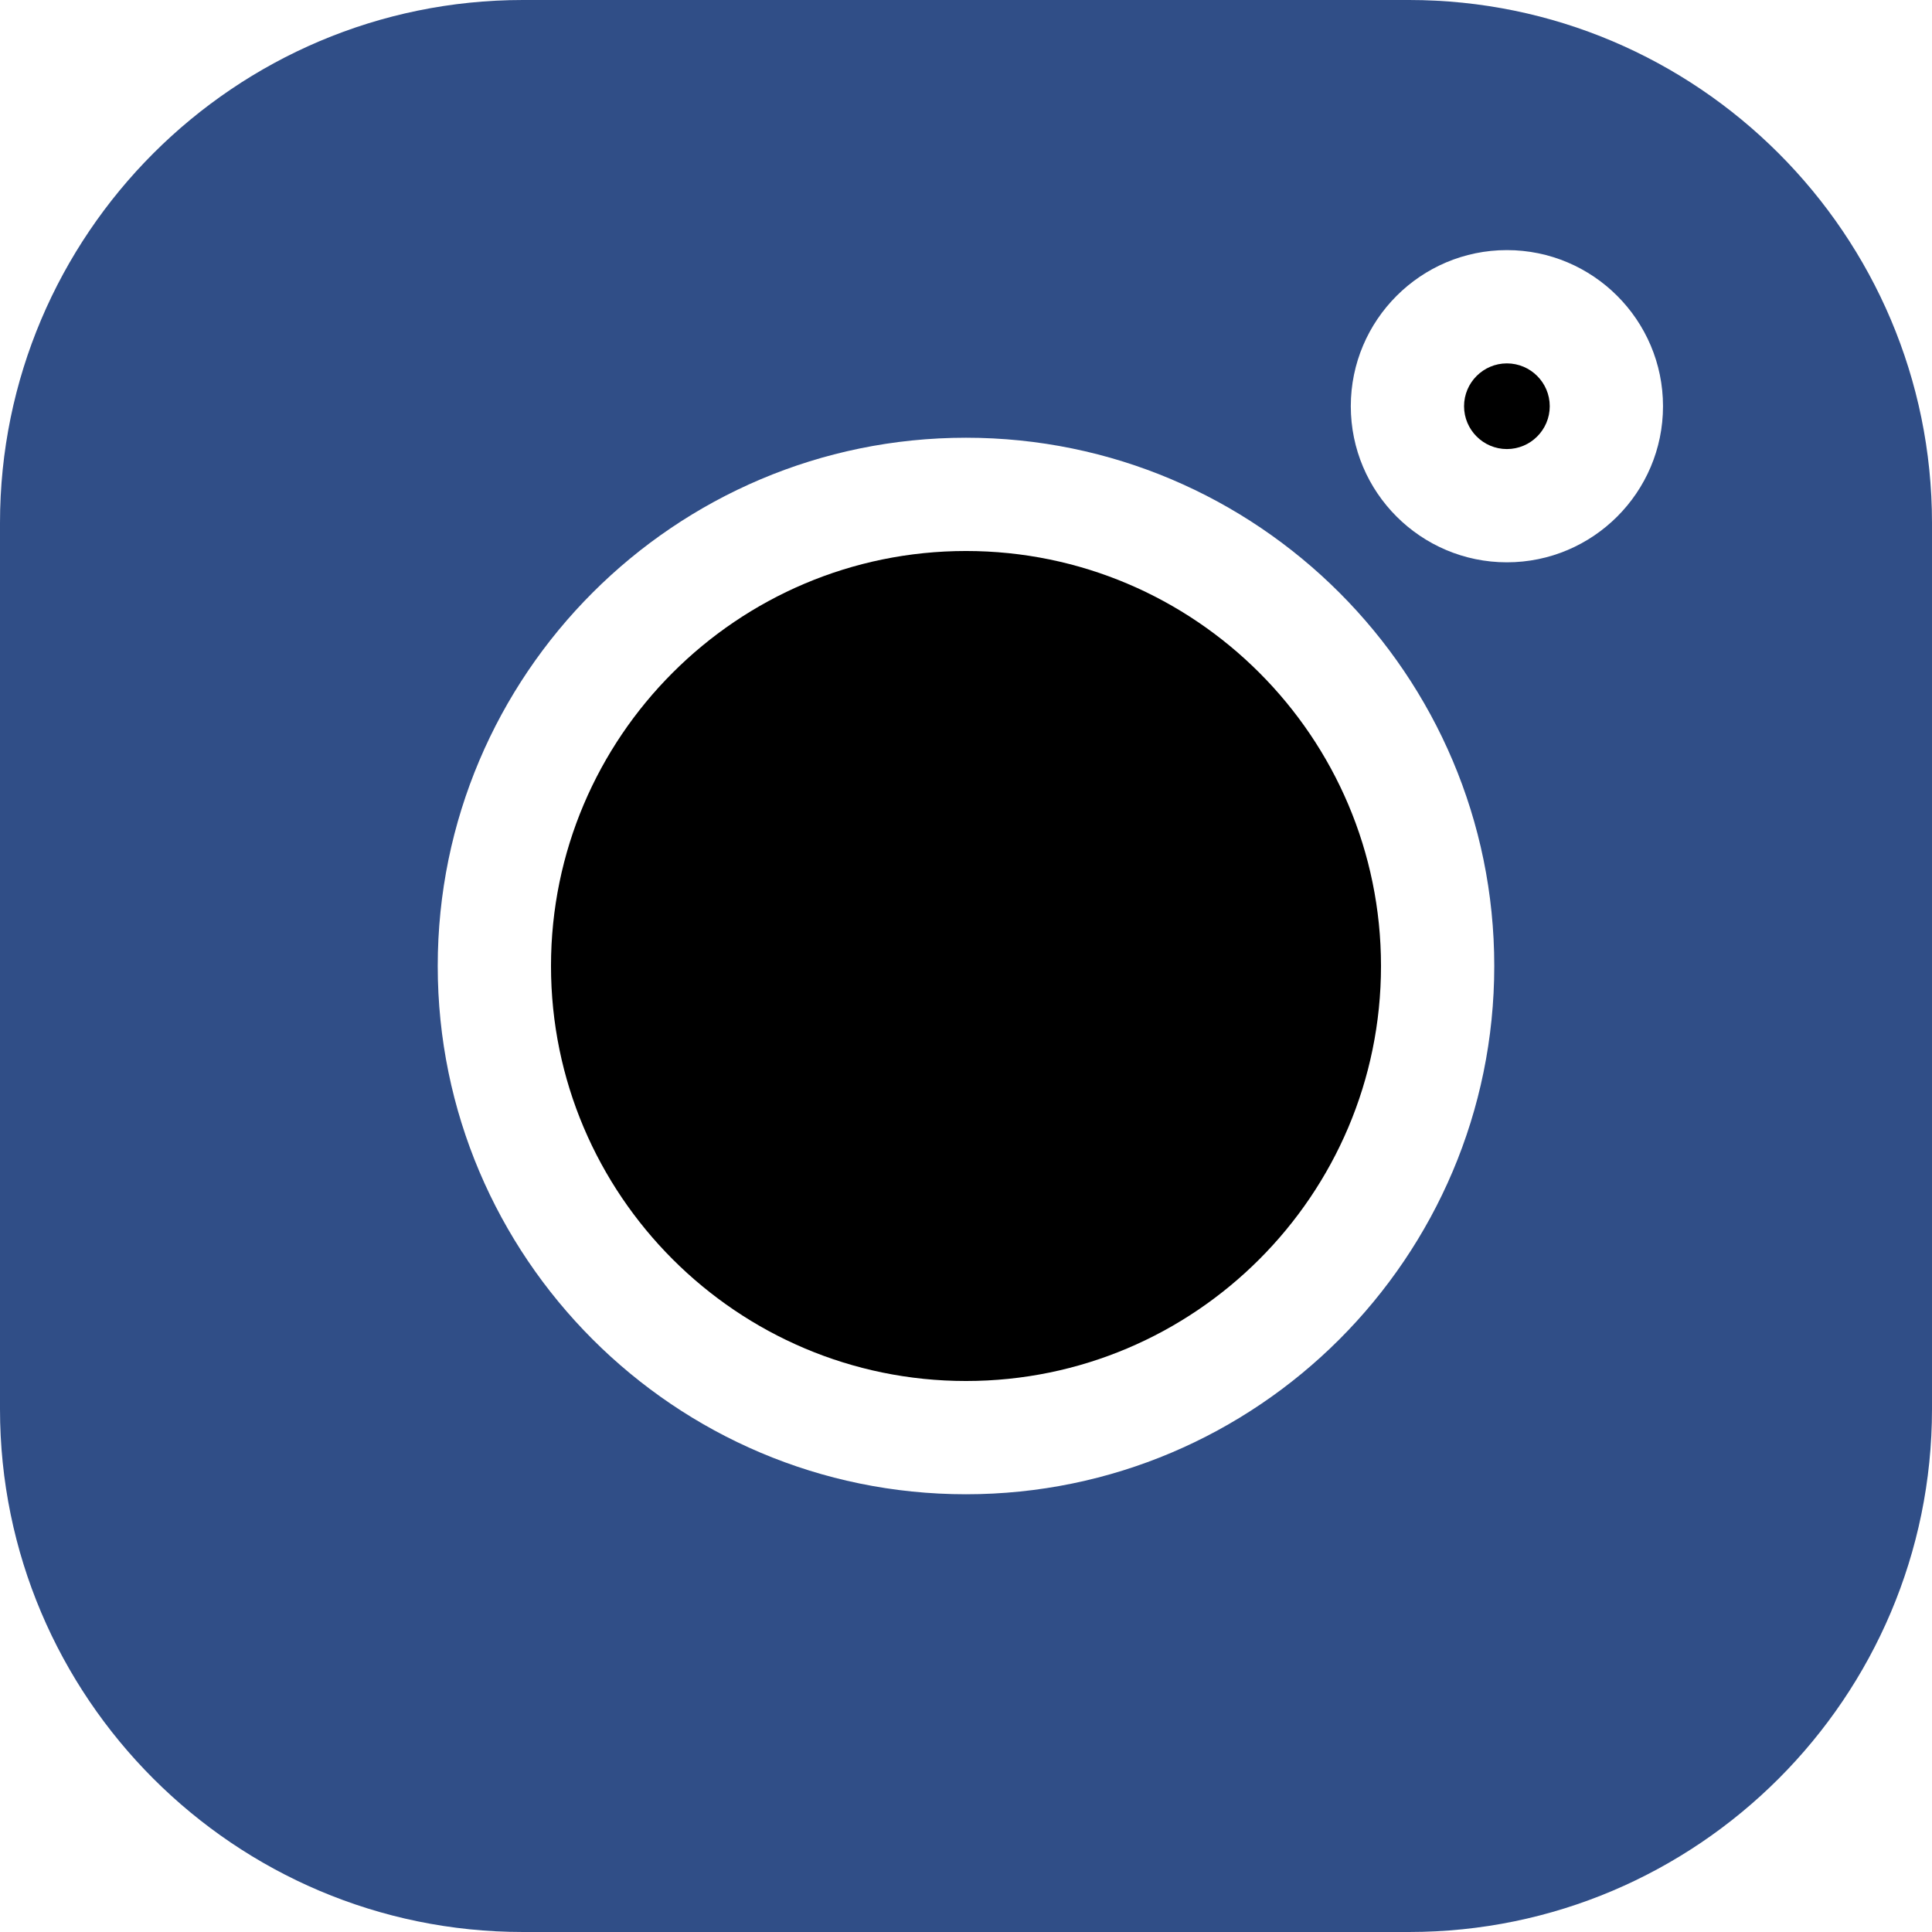
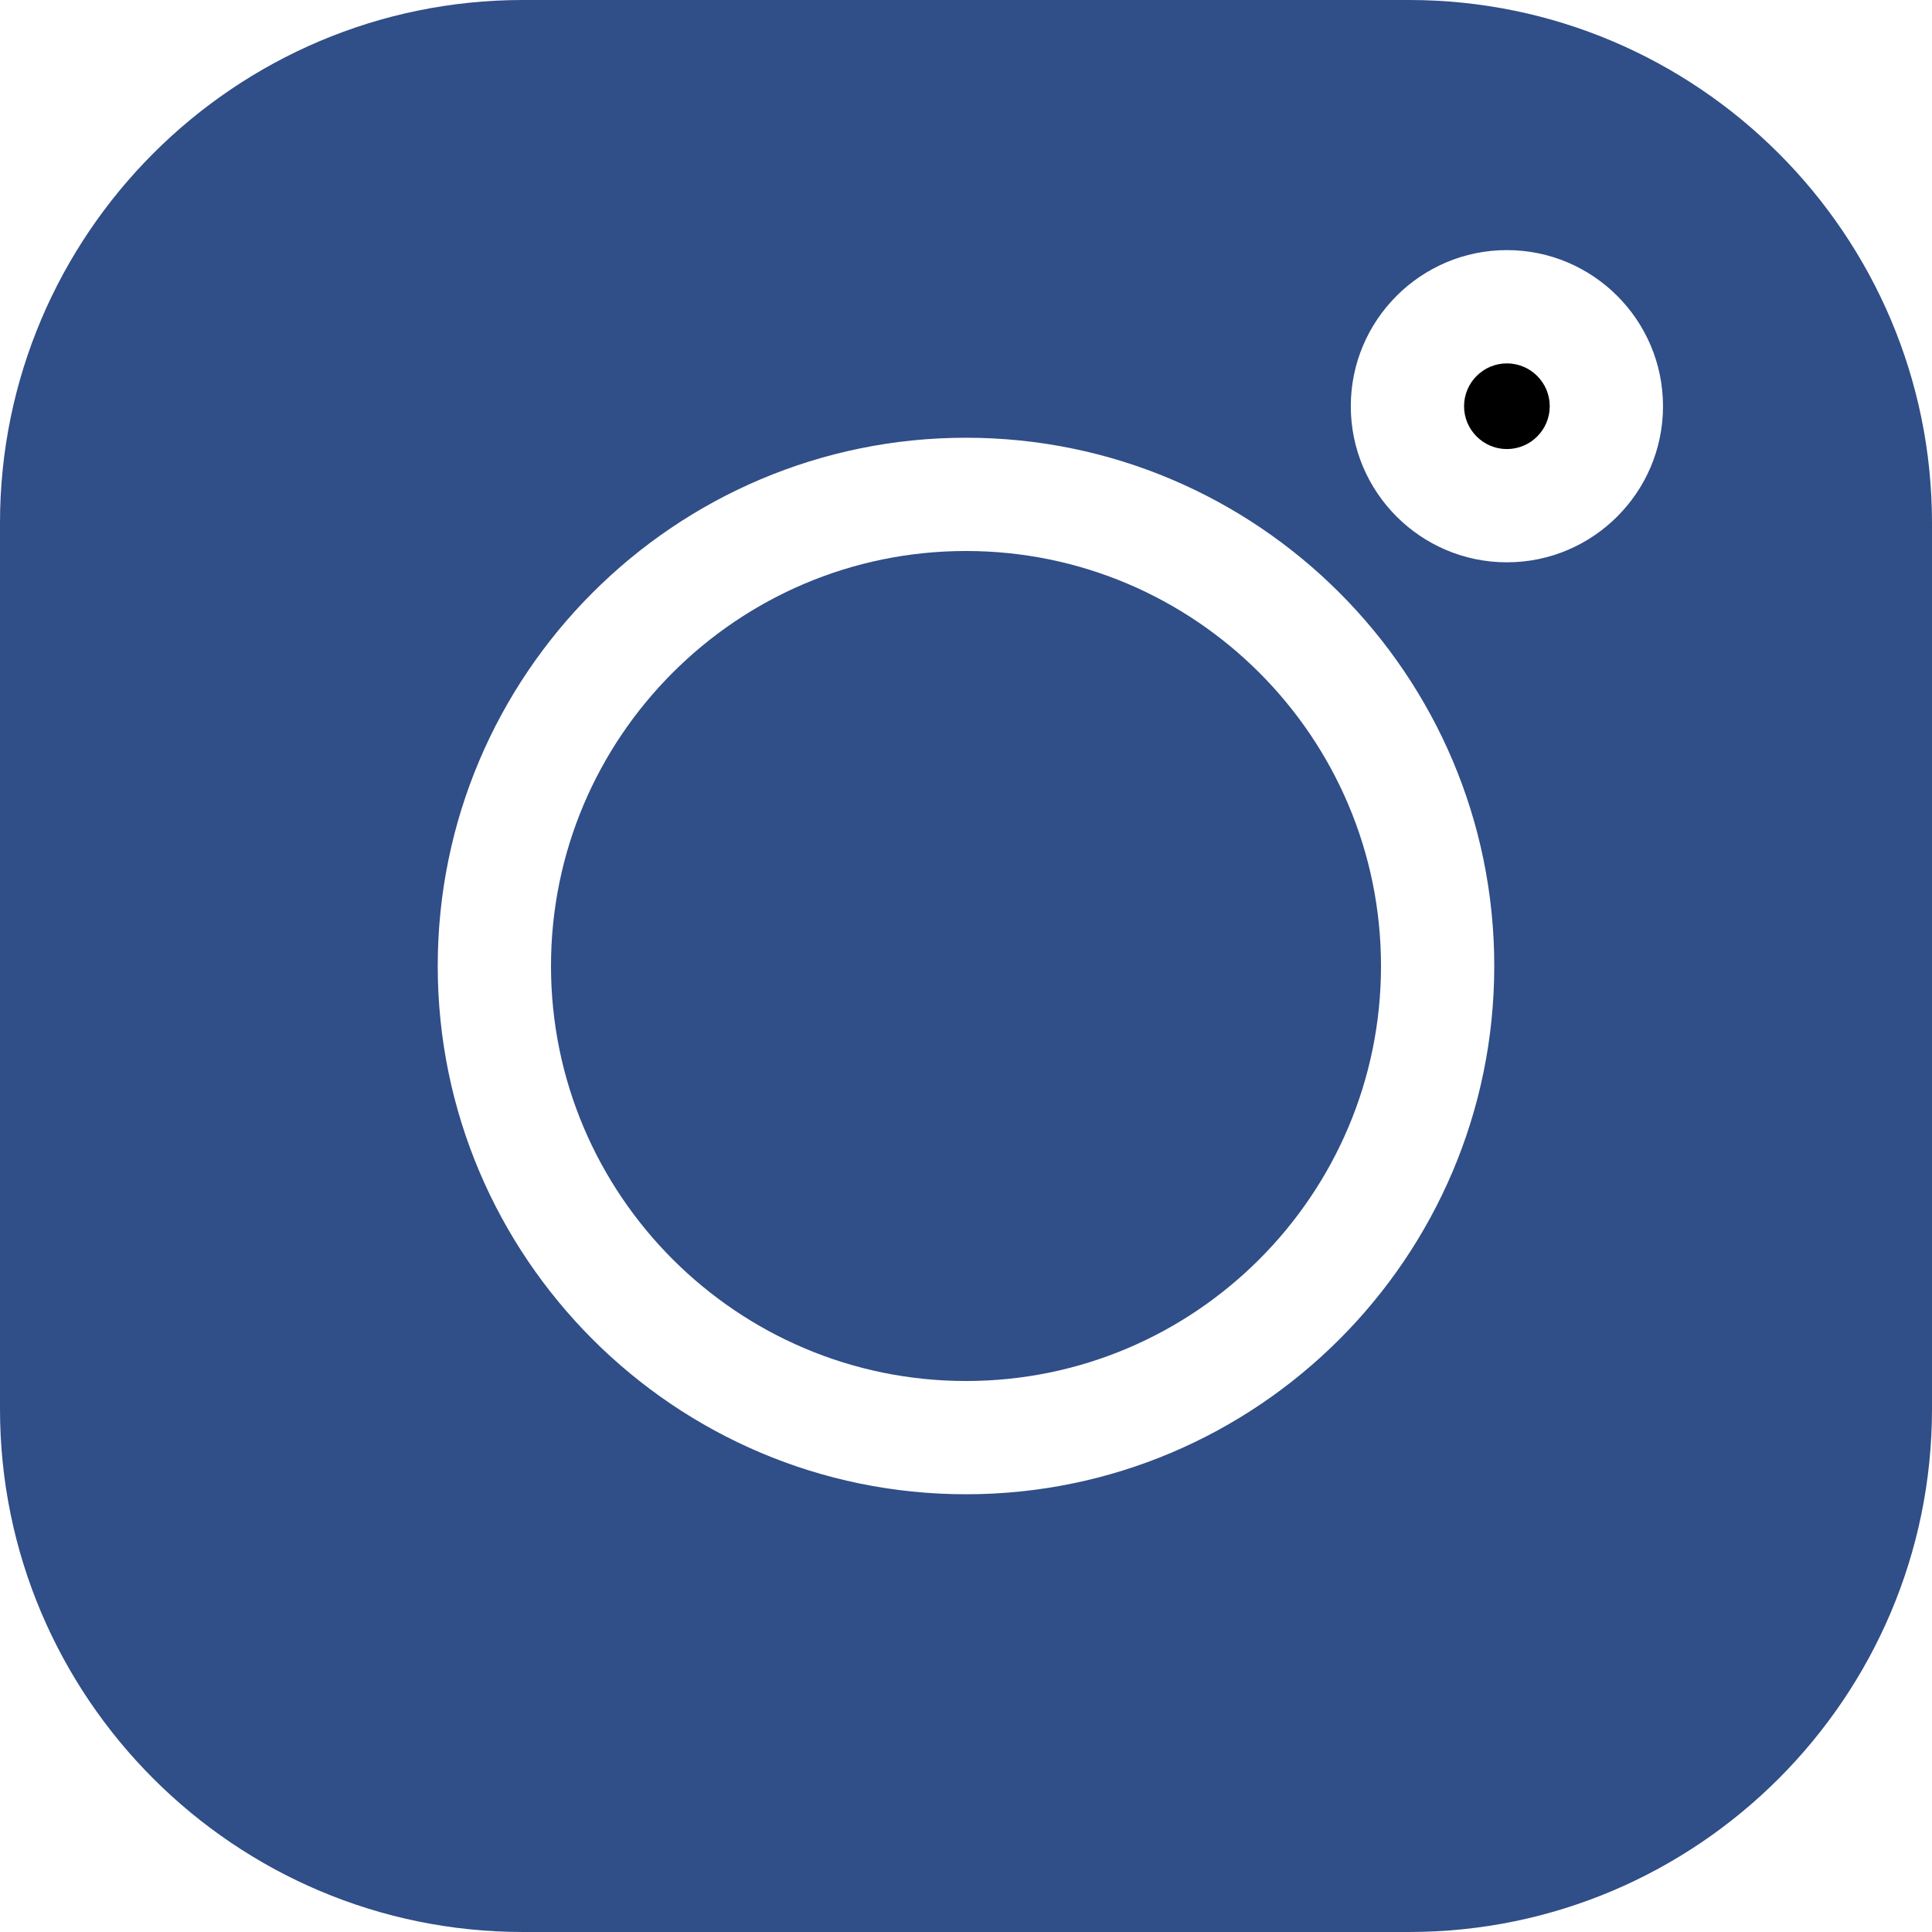
<svg xmlns="http://www.w3.org/2000/svg" viewBox="0 0 512.001 512.001">
  <path fill="#304E87" d="m373.406 0h-234.812c-76.422 0-138.594 62.172-138.594 138.594v234.816c0 76.418 62.172 138.59 138.594 138.59h234.816c76.418 0 138.59-62.172 138.59-138.59v-234.816c0-76.422-62.172-138.594-138.594-138.594zm-117.406 395.996c-77.195 0-139.996-62.801-139.996-139.996s62.801-139.996 139.996-139.996 139.996 62.801 139.996 139.996-62.801 139.996-139.996 139.996zm143.344-246.977c-22.812 0-41.367-18.555-41.367-41.367s18.555-41.371 41.367-41.371 41.371 18.559 41.371 41.371-18.559 41.367-41.371 41.367zm0 0" />
-   <path d="m256 146.02c-60.641 0-109.98 49.336-109.98 109.98 0 60.641 49.34 109.98 109.98 109.98 60.645 0 109.98-49.34 109.98-109.98 0-60.645-49.336-109.98-109.98-109.98zm0 0" />
+   <path fill="#304E87" d="m256 146.02c-60.641 0-109.98 49.336-109.98 109.98 0 60.641 49.34 109.98 109.98 109.98 60.645 0 109.98-49.34 109.98-109.98 0-60.645-49.336-109.98-109.98-109.98zm0 0" />
  <path d="m399.344 96.301c-6.258 0-11.352 5.094-11.352 11.352 0 6.258 5.094 11.352 11.352 11.352 6.262 0 11.355-5.09 11.355-11.352 0-6.262-5.094-11.352-11.355-11.352zm0 0" />
</svg>
